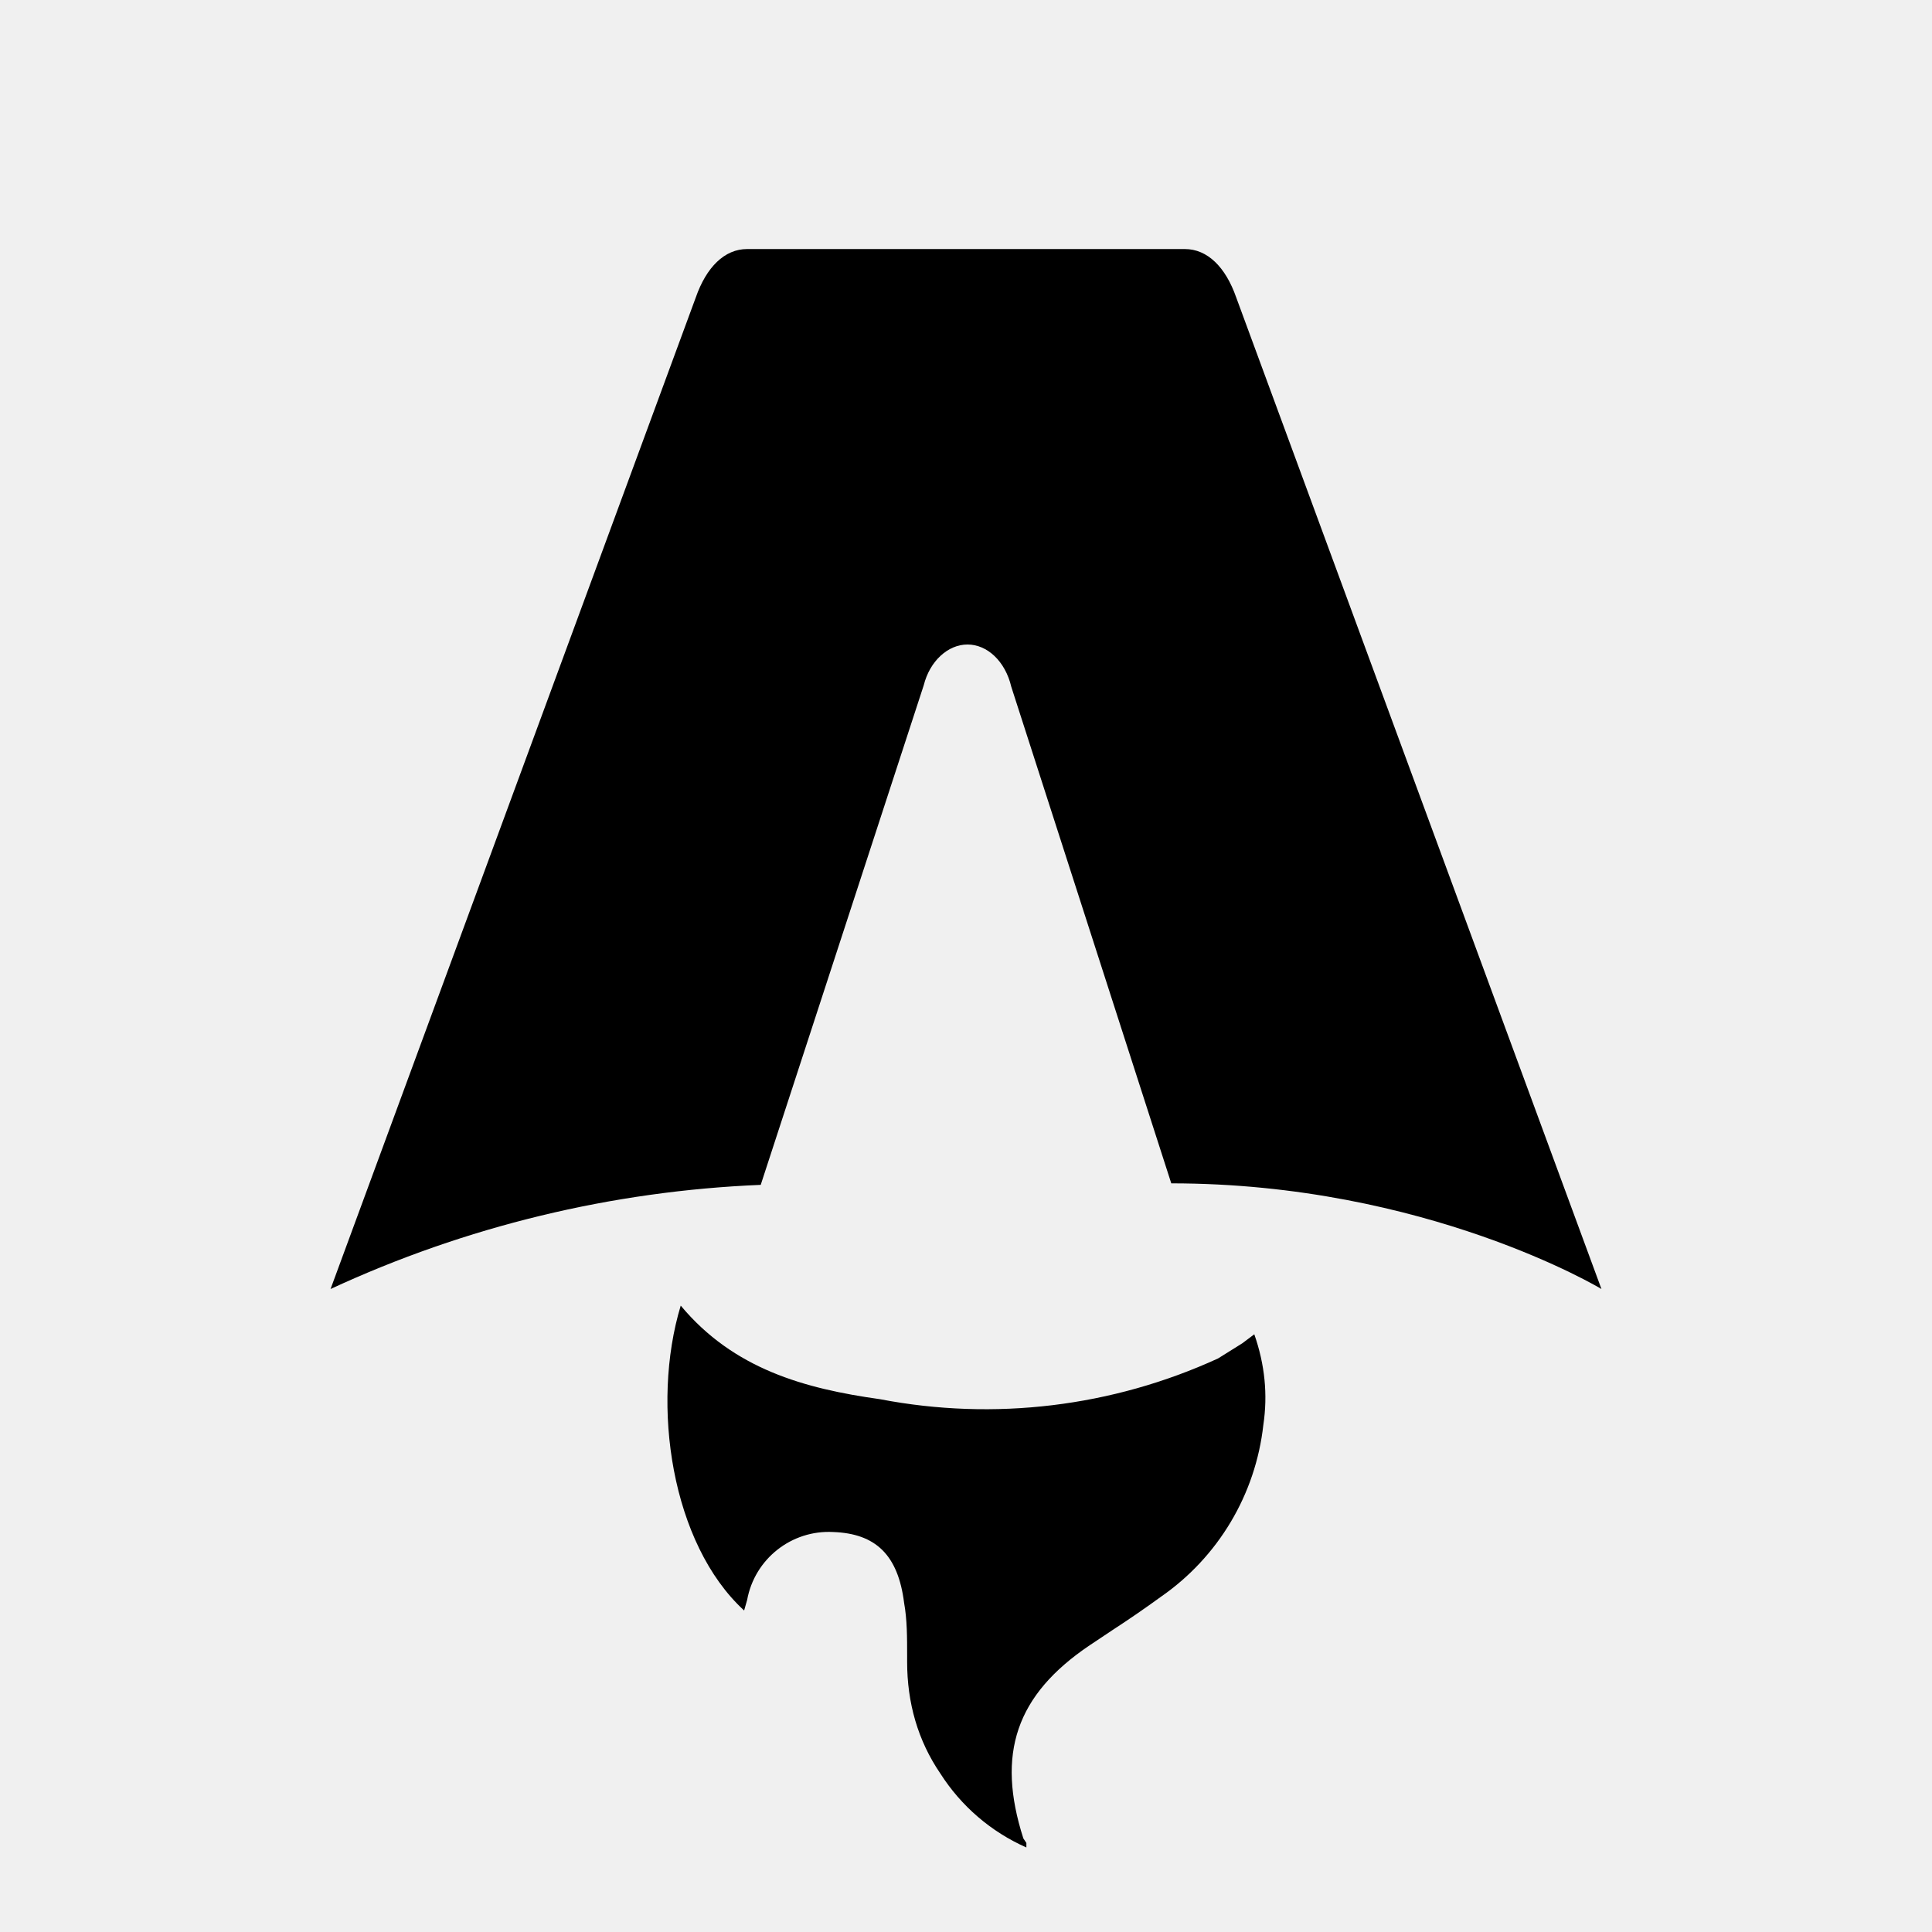
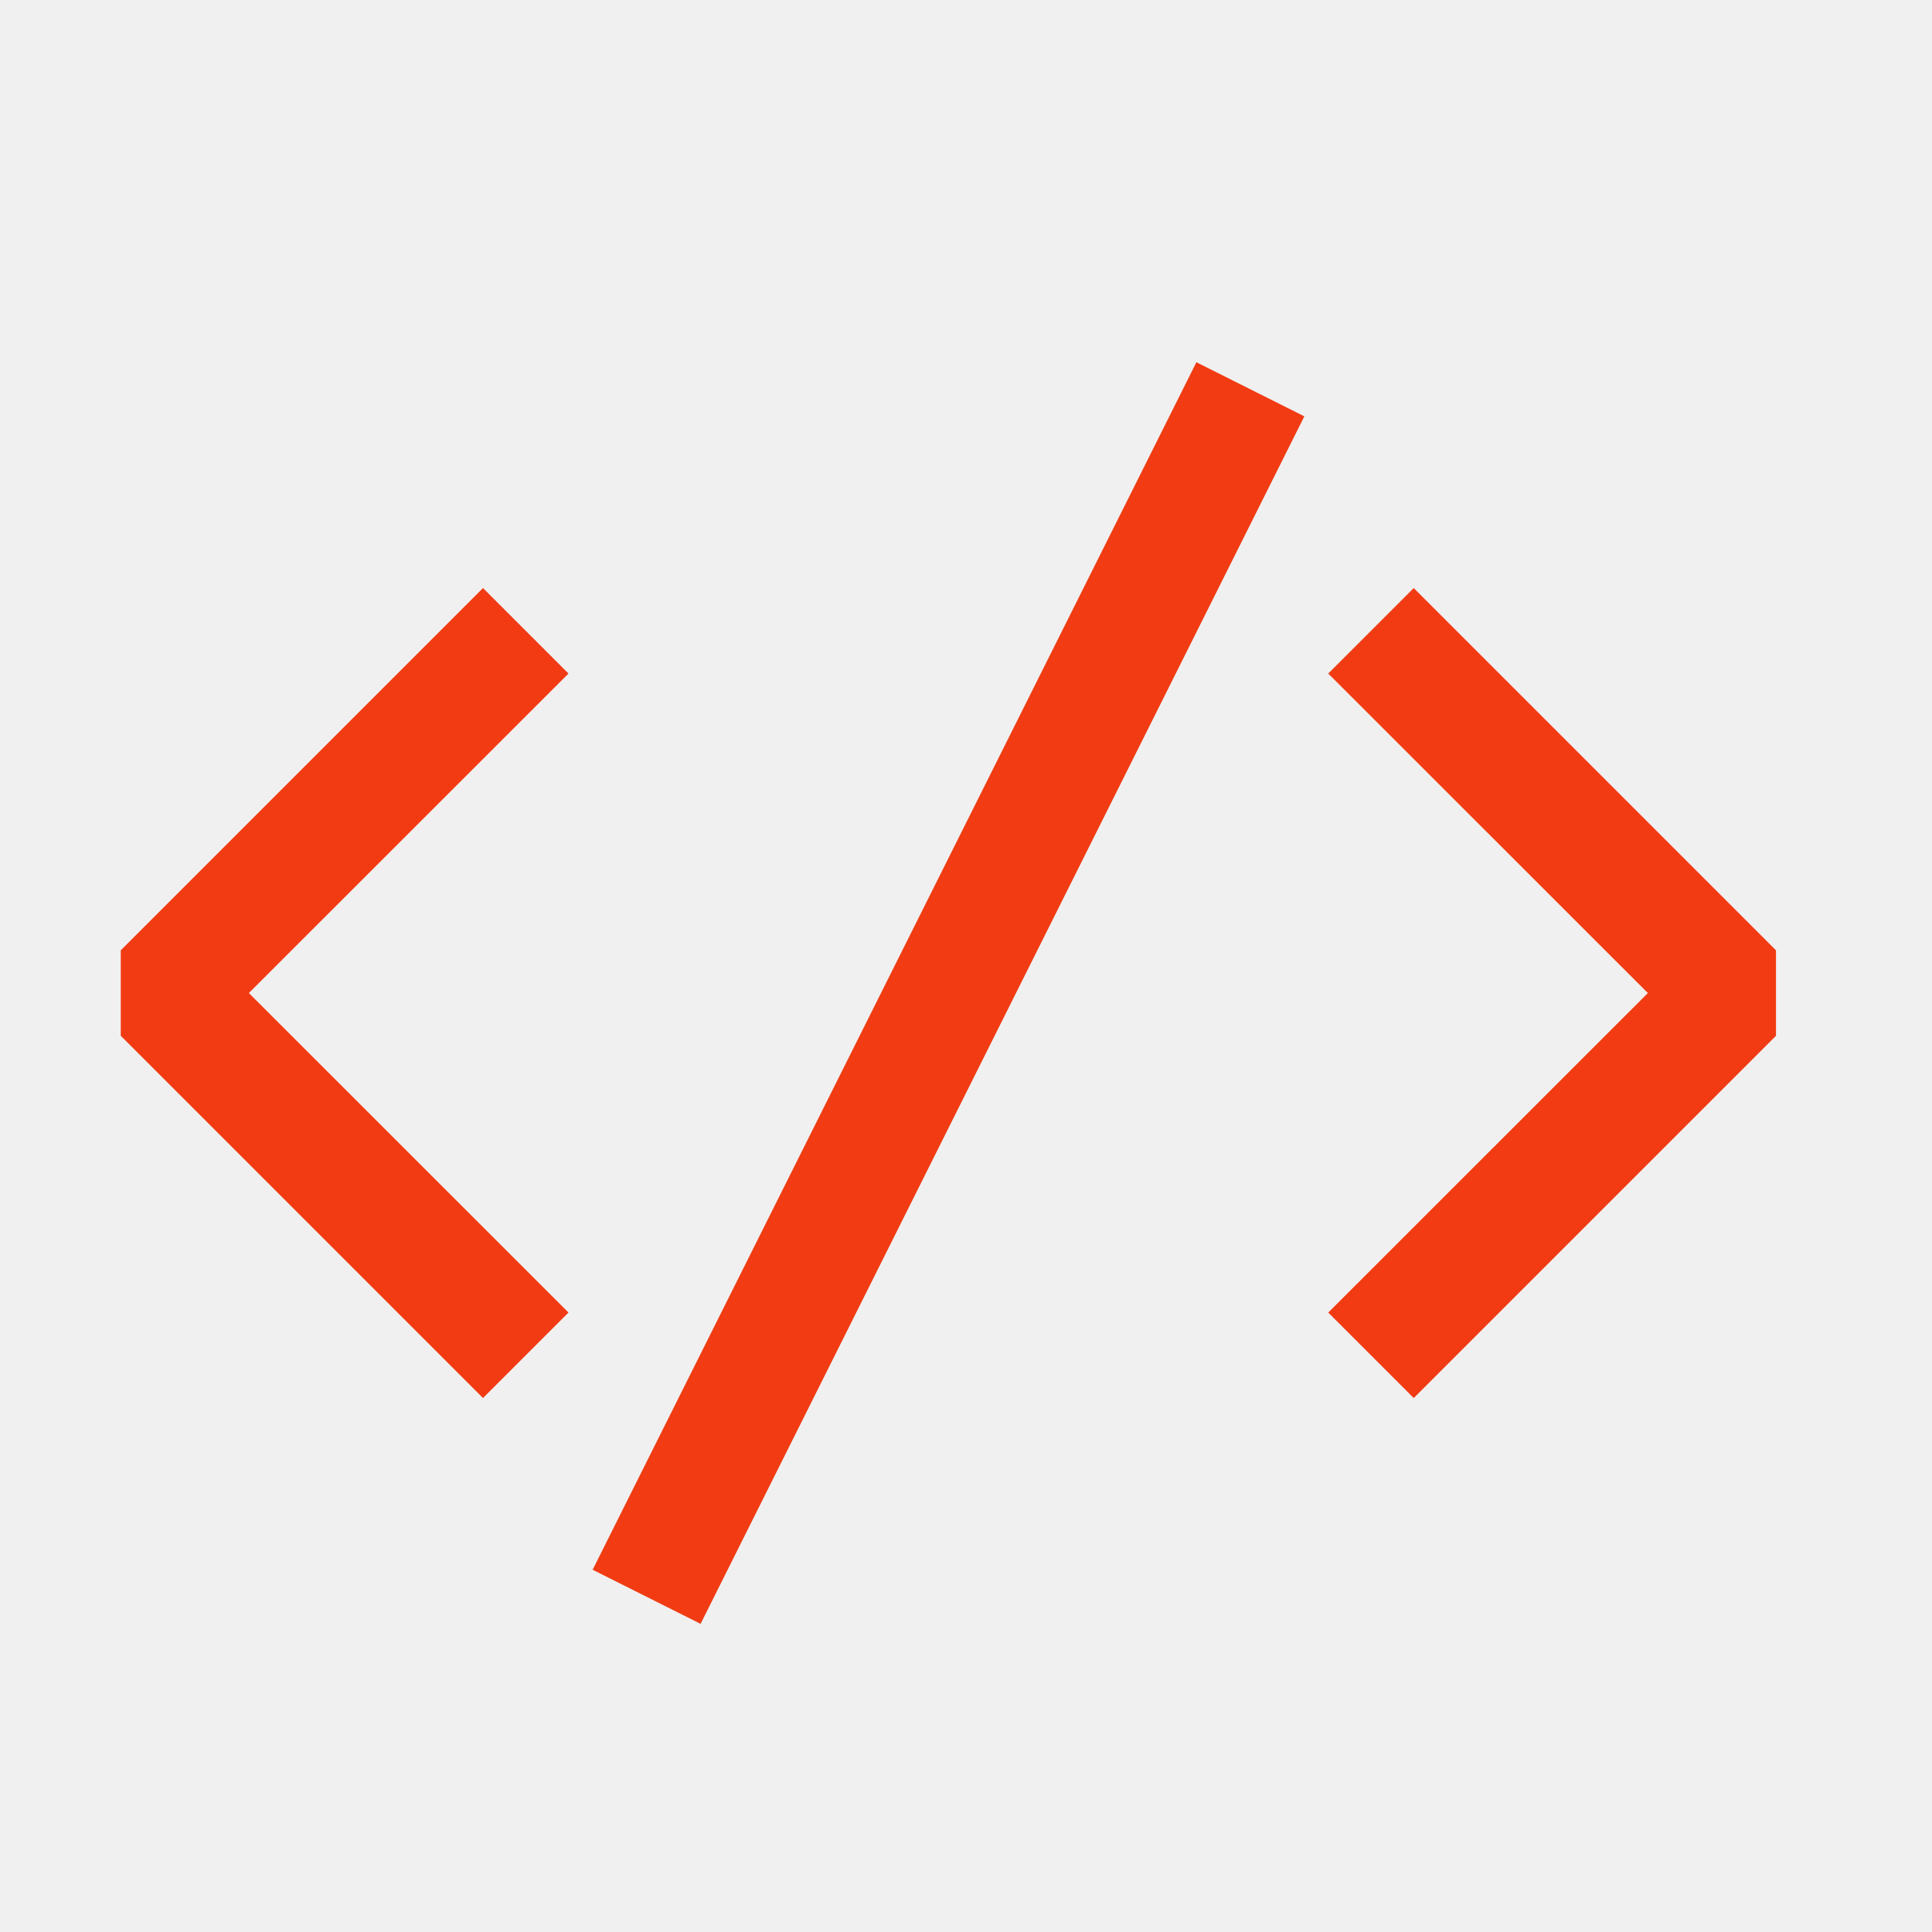
- <svg xmlns="http://www.w3.org/2000/svg" fill="none" viewBox="0 0 128 128">
-   <path d="M50.4 78.5a75.1 75.1 0 0 0-28.5 6.9l24.2-65.7c.7-2 1.9-3.2 3.4-3.2h29c1.5 0 2.7 1.2 3.4 3.2l24.2 65.7s-11.6-7-28.5-7L67 45.5c-.4-1.7-1.6-2.8-2.9-2.8-1.3 0-2.5 1.1-2.9 2.7L50.4 78.5Zm-1.1 28.2Zm-4.2-20.2c-2 6.6-.6 15.8 4.2 20.2a17.5 17.5 0 0 1 .2-.7 5.5 5.5 0 0 1 5.7-4.5c2.8.1 4.3 1.5 4.7 4.7.2 1.1.2 2.3.2 3.5v.4c0 2.7.7 5.2 2.2 7.4a13 13 0 0 0 5.7 4.9v-.3l-.2-.3c-1.8-5.6-.5-9.5 4.4-12.8l1.5-1a73 73 0 0 0 3.2-2.2 16 16 0 0 0 6.8-11.4c.3-2 .1-4-.6-6l-.8.6-1.6 1a37 37 0 0 1-22.4 2.7c-5-.7-9.7-2-13.2-6.2Z" />
+ <svg xmlns="http://www.w3.org/2000/svg" width="1em" height="1em" viewBox="0 0 16 16">
+   <path fill="#f23b13" d="M4.708 5.578L2.061 8.224l2.647 2.646l-.708.708l-3-3V7.87l3-3zm7-.708L11 5.578l2.647 2.646L11 10.87l.708.708l3-3V7.87zM4.908 13l.894.448l5-10L9.908 3z" />
  <style>
-         path { fill: #000; }
+         path { fill: #f23b13; }
        @media (prefers-color-scheme: dark) {
            path { fill: #FFF; }
        }
    </style>
</svg>
